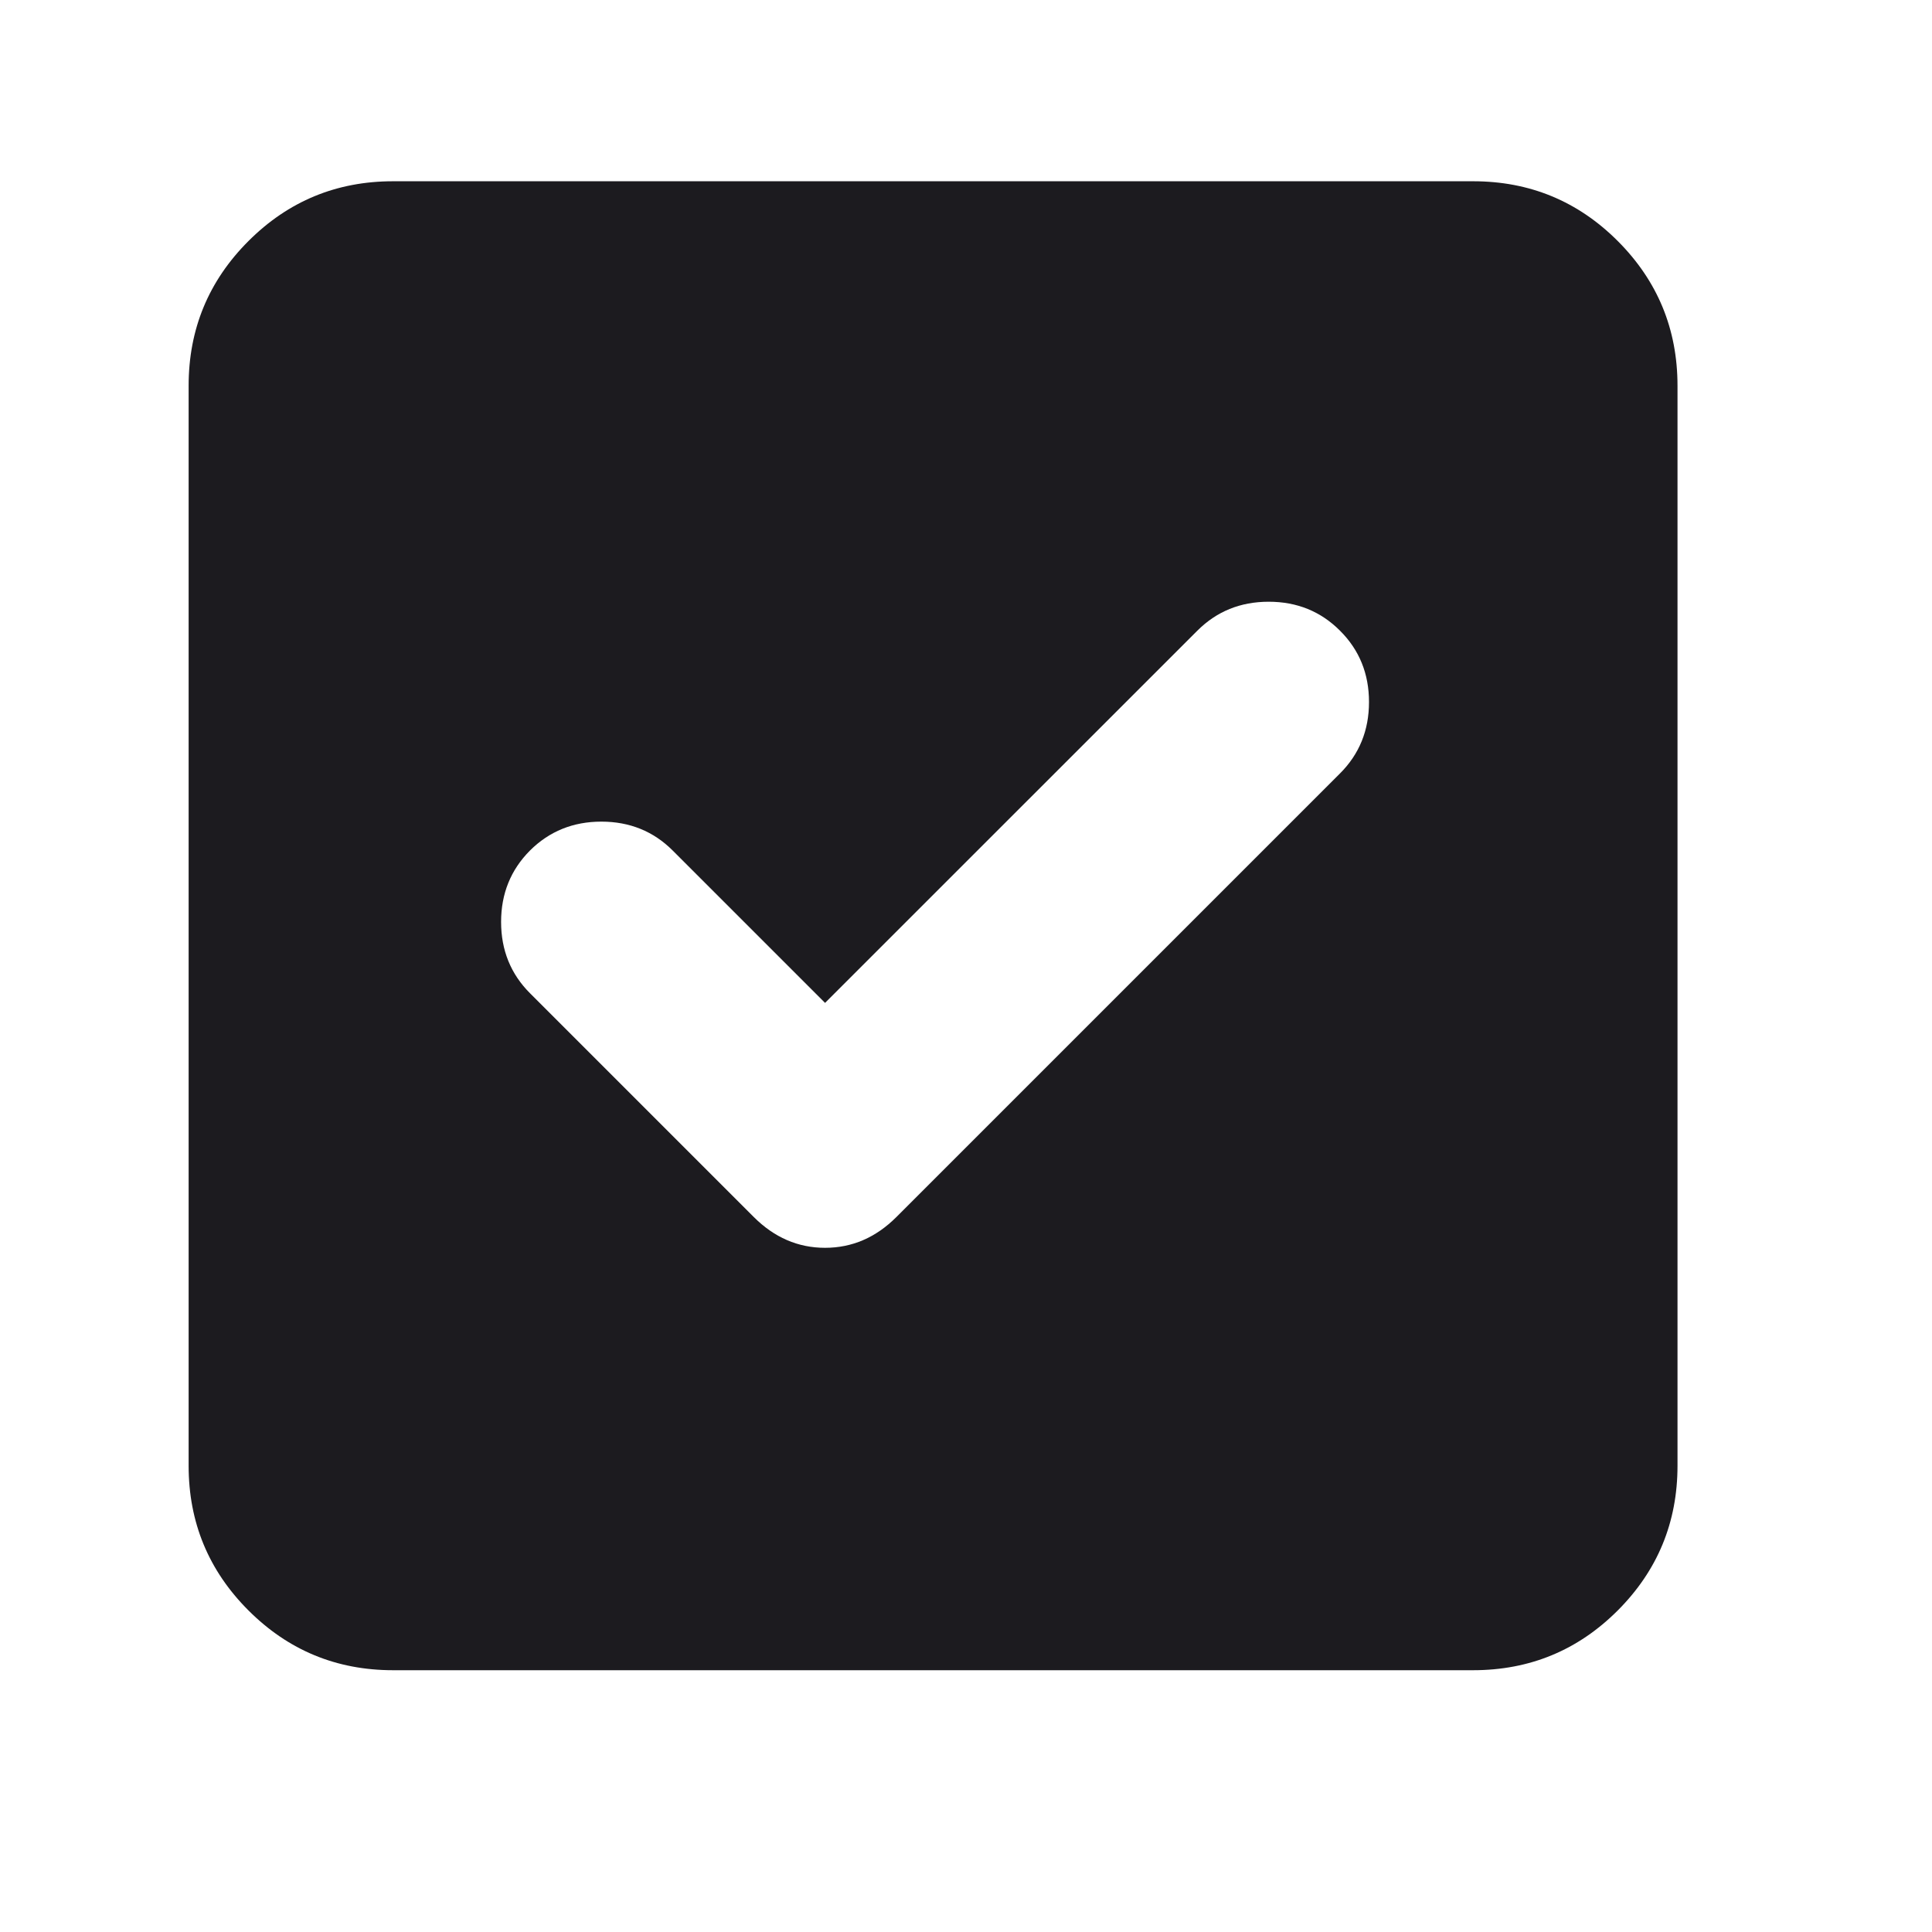
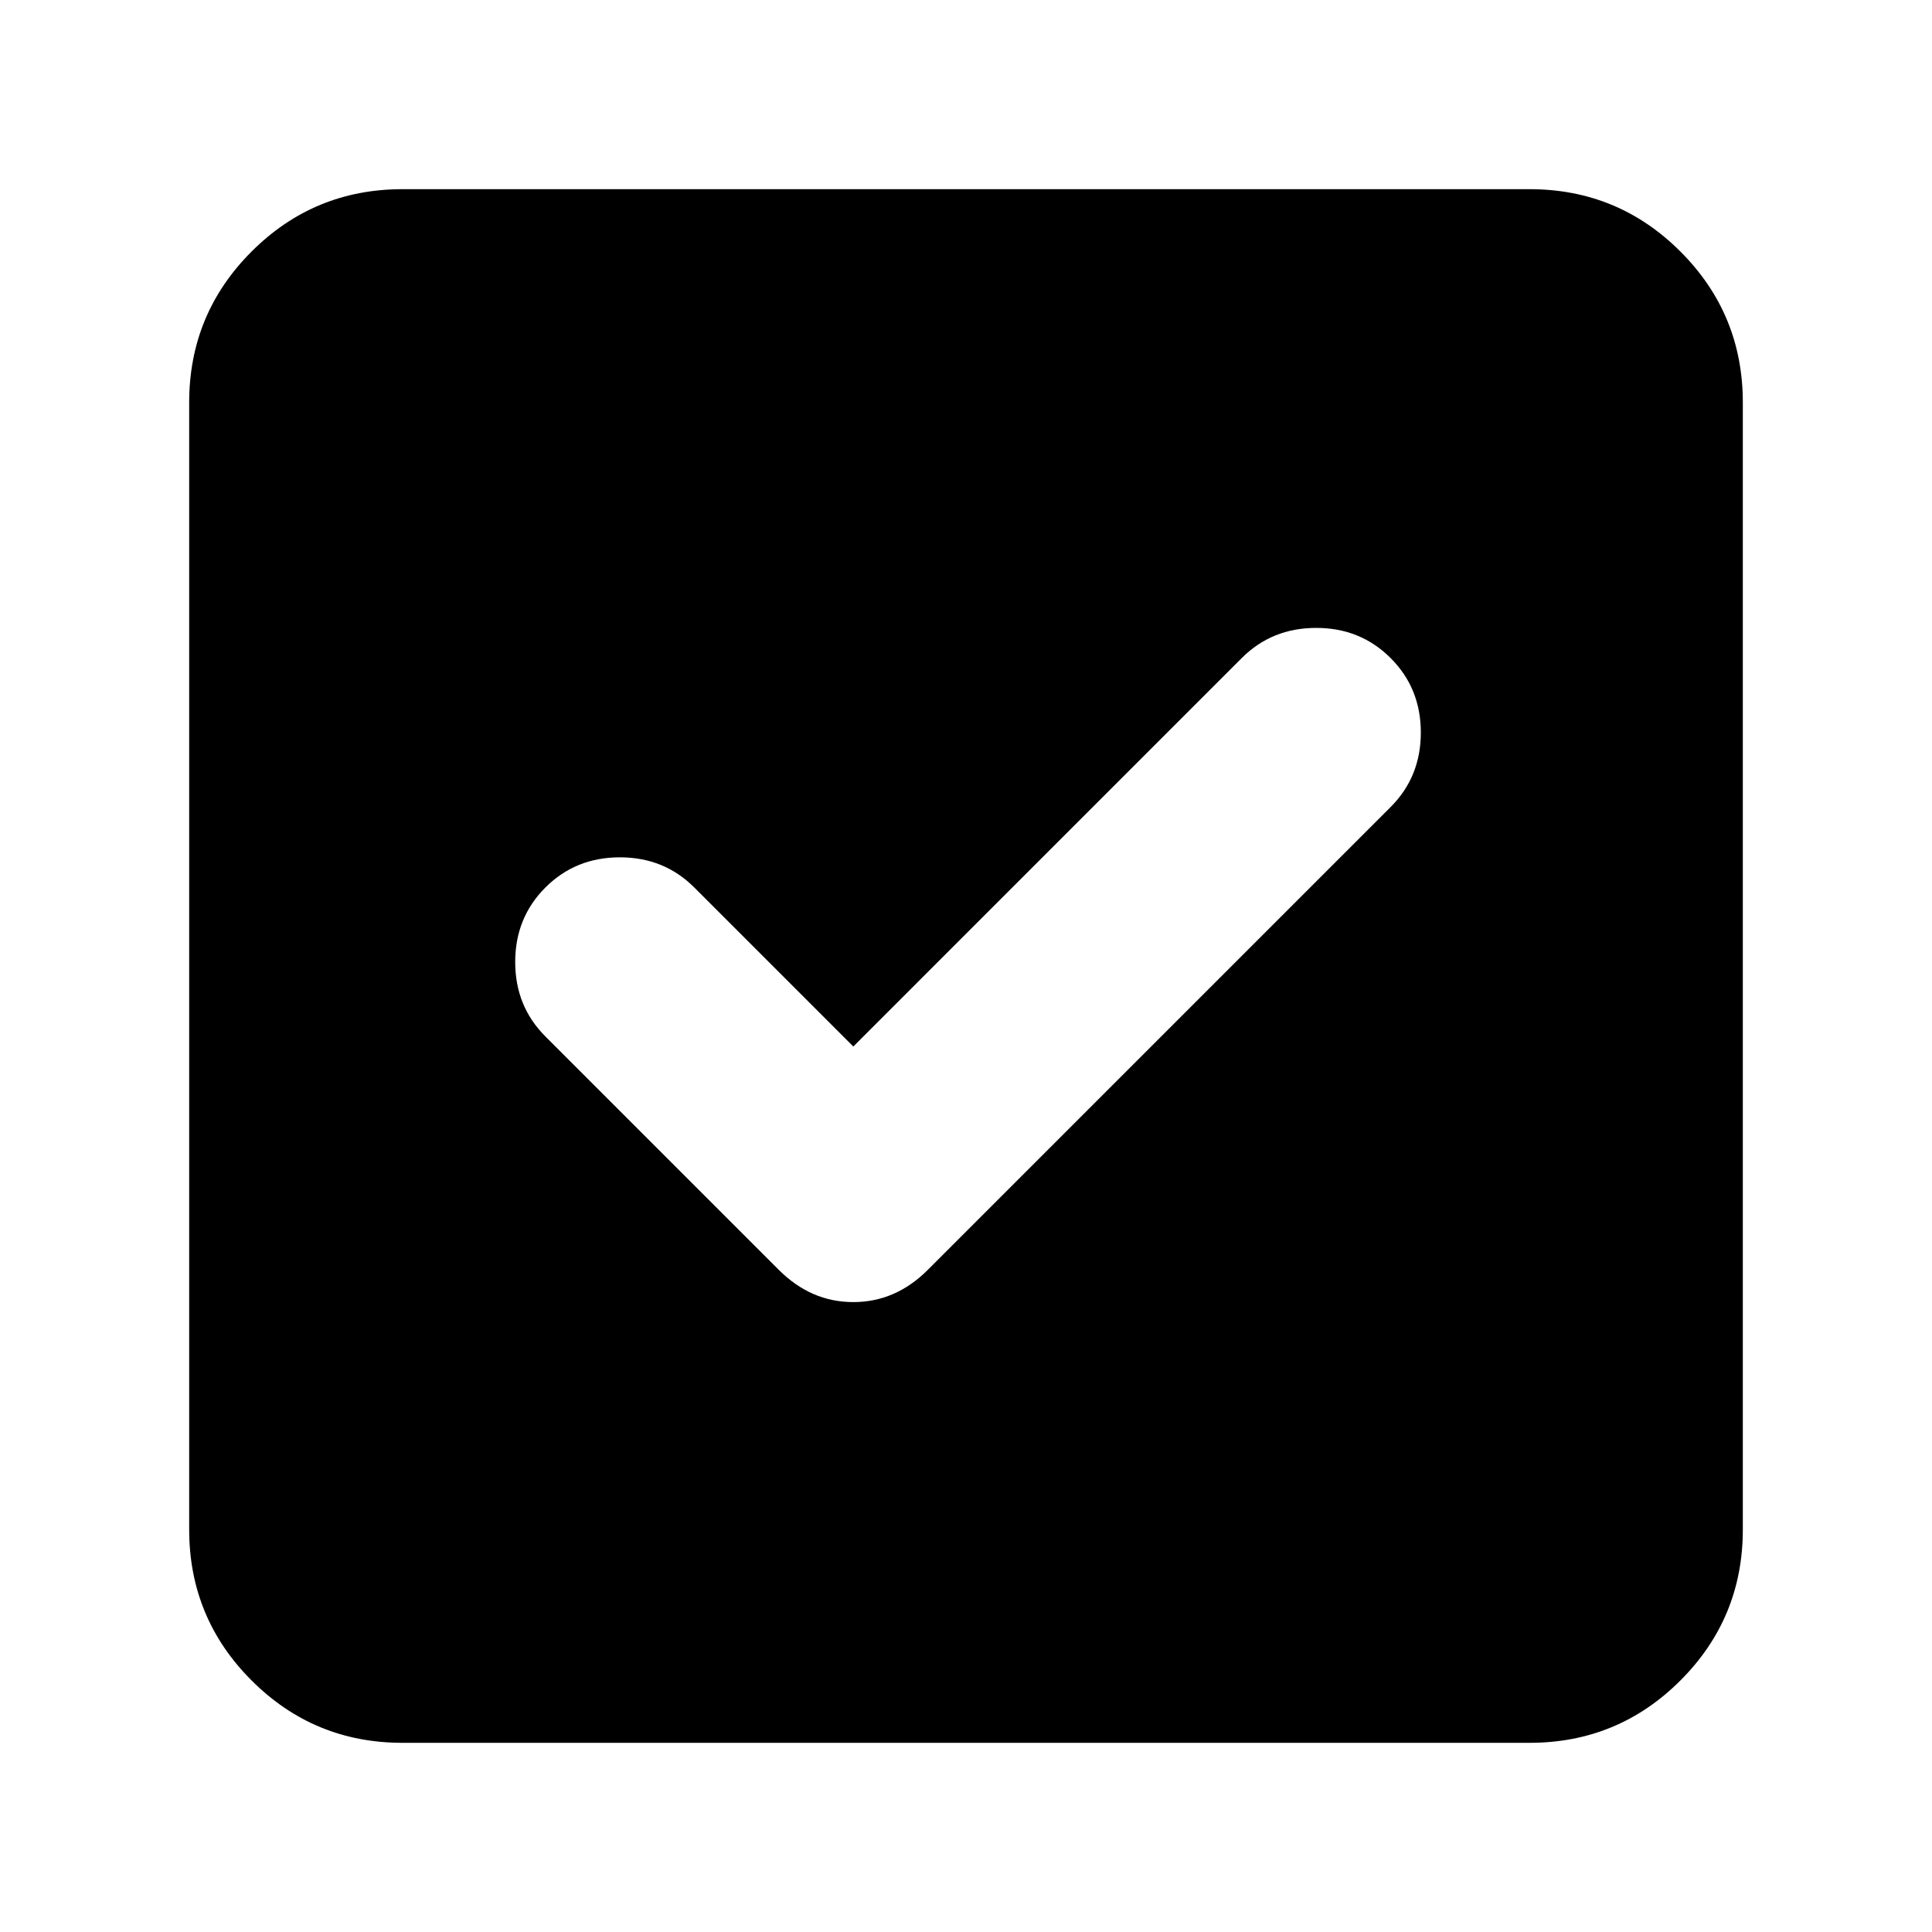
- <svg xmlns="http://www.w3.org/2000/svg" width="22" height="22" viewBox="0 0 22 22" fill="none">
-   <mask id="mask0_306_86" style="mask-type:alpha" maskUnits="userSpaceOnUse" x="0" y="0" width="22" height="22">
-     <rect x="0.083" width="21.083" height="21.083" fill="#D9D9D9" />
+ <svg xmlns="http://www.w3.org/2000/svg" width="24" height="24" viewBox="0 0 24 24" fill="none">
+   <mask id="mask0_737_1269" style="mask-type:alpha" maskUnits="userSpaceOnUse" x="0" y="0" width="24" height="24">
+     <rect width="24" height="24" fill="black" />
  </mask>
-   <g mask="url(#mask0_306_86)">
-     <path d="M9.395 11.42L7.66 9.685C7.441 9.466 7.17 9.356 6.848 9.356C6.526 9.356 6.255 9.466 6.035 9.685C5.816 9.905 5.706 10.176 5.706 10.498C5.706 10.82 5.816 11.091 6.035 11.31L8.583 13.858C8.817 14.092 9.088 14.209 9.395 14.209C9.703 14.209 9.974 14.092 10.208 13.858L15.259 8.807C15.479 8.587 15.589 8.316 15.589 7.994C15.589 7.672 15.479 7.401 15.259 7.182C15.04 6.962 14.769 6.852 14.447 6.852C14.124 6.852 13.854 6.962 13.634 7.182L9.395 11.42ZM4.476 19.019C3.832 19.019 3.283 18.792 2.829 18.338C2.375 17.884 2.148 17.335 2.148 16.691V4.392C2.148 3.748 2.375 3.199 2.829 2.745C3.283 2.291 3.832 2.064 4.476 2.064H16.774C17.419 2.064 17.968 2.291 18.422 2.745C18.875 3.199 19.102 3.748 19.102 4.392V16.691C19.102 17.335 18.875 17.884 18.422 18.338C17.968 18.792 17.419 19.019 16.774 19.019H4.476Z" fill="#1C1B1F" />
+   <g mask="url(#mask0_737_1269)">
+     <path d="M10.6 13L8.625 11.025C8.375 10.775 8.067 10.65 7.7 10.65C7.333 10.65 7.025 10.775 6.775 11.025C6.525 11.275 6.4 11.583 6.4 11.95C6.4 12.317 6.525 12.625 6.775 12.875L9.675 15.775C9.942 16.042 10.25 16.175 10.6 16.175C10.95 16.175 11.258 16.042 11.525 15.775L17.275 10.025C17.525 9.775 17.65 9.467 17.65 9.1C17.65 8.733 17.525 8.425 17.275 8.175C17.025 7.925 16.717 7.8 16.35 7.8C15.983 7.8 15.675 7.925 15.425 8.175L10.6 13ZM5 21.65C4.267 21.65 3.642 21.392 3.125 20.875C2.608 20.358 2.35 19.733 2.35 19V5C2.35 4.267 2.608 3.642 3.125 3.125C3.642 2.608 4.267 2.35 5 2.35H19C19.733 2.35 20.358 2.608 20.875 3.125C21.392 3.642 21.65 4.267 21.65 5V19C21.65 19.733 21.392 20.358 20.875 20.875C20.358 21.392 19.733 21.65 19 21.65H5Z" fill="black" />
  </g>
</svg>
